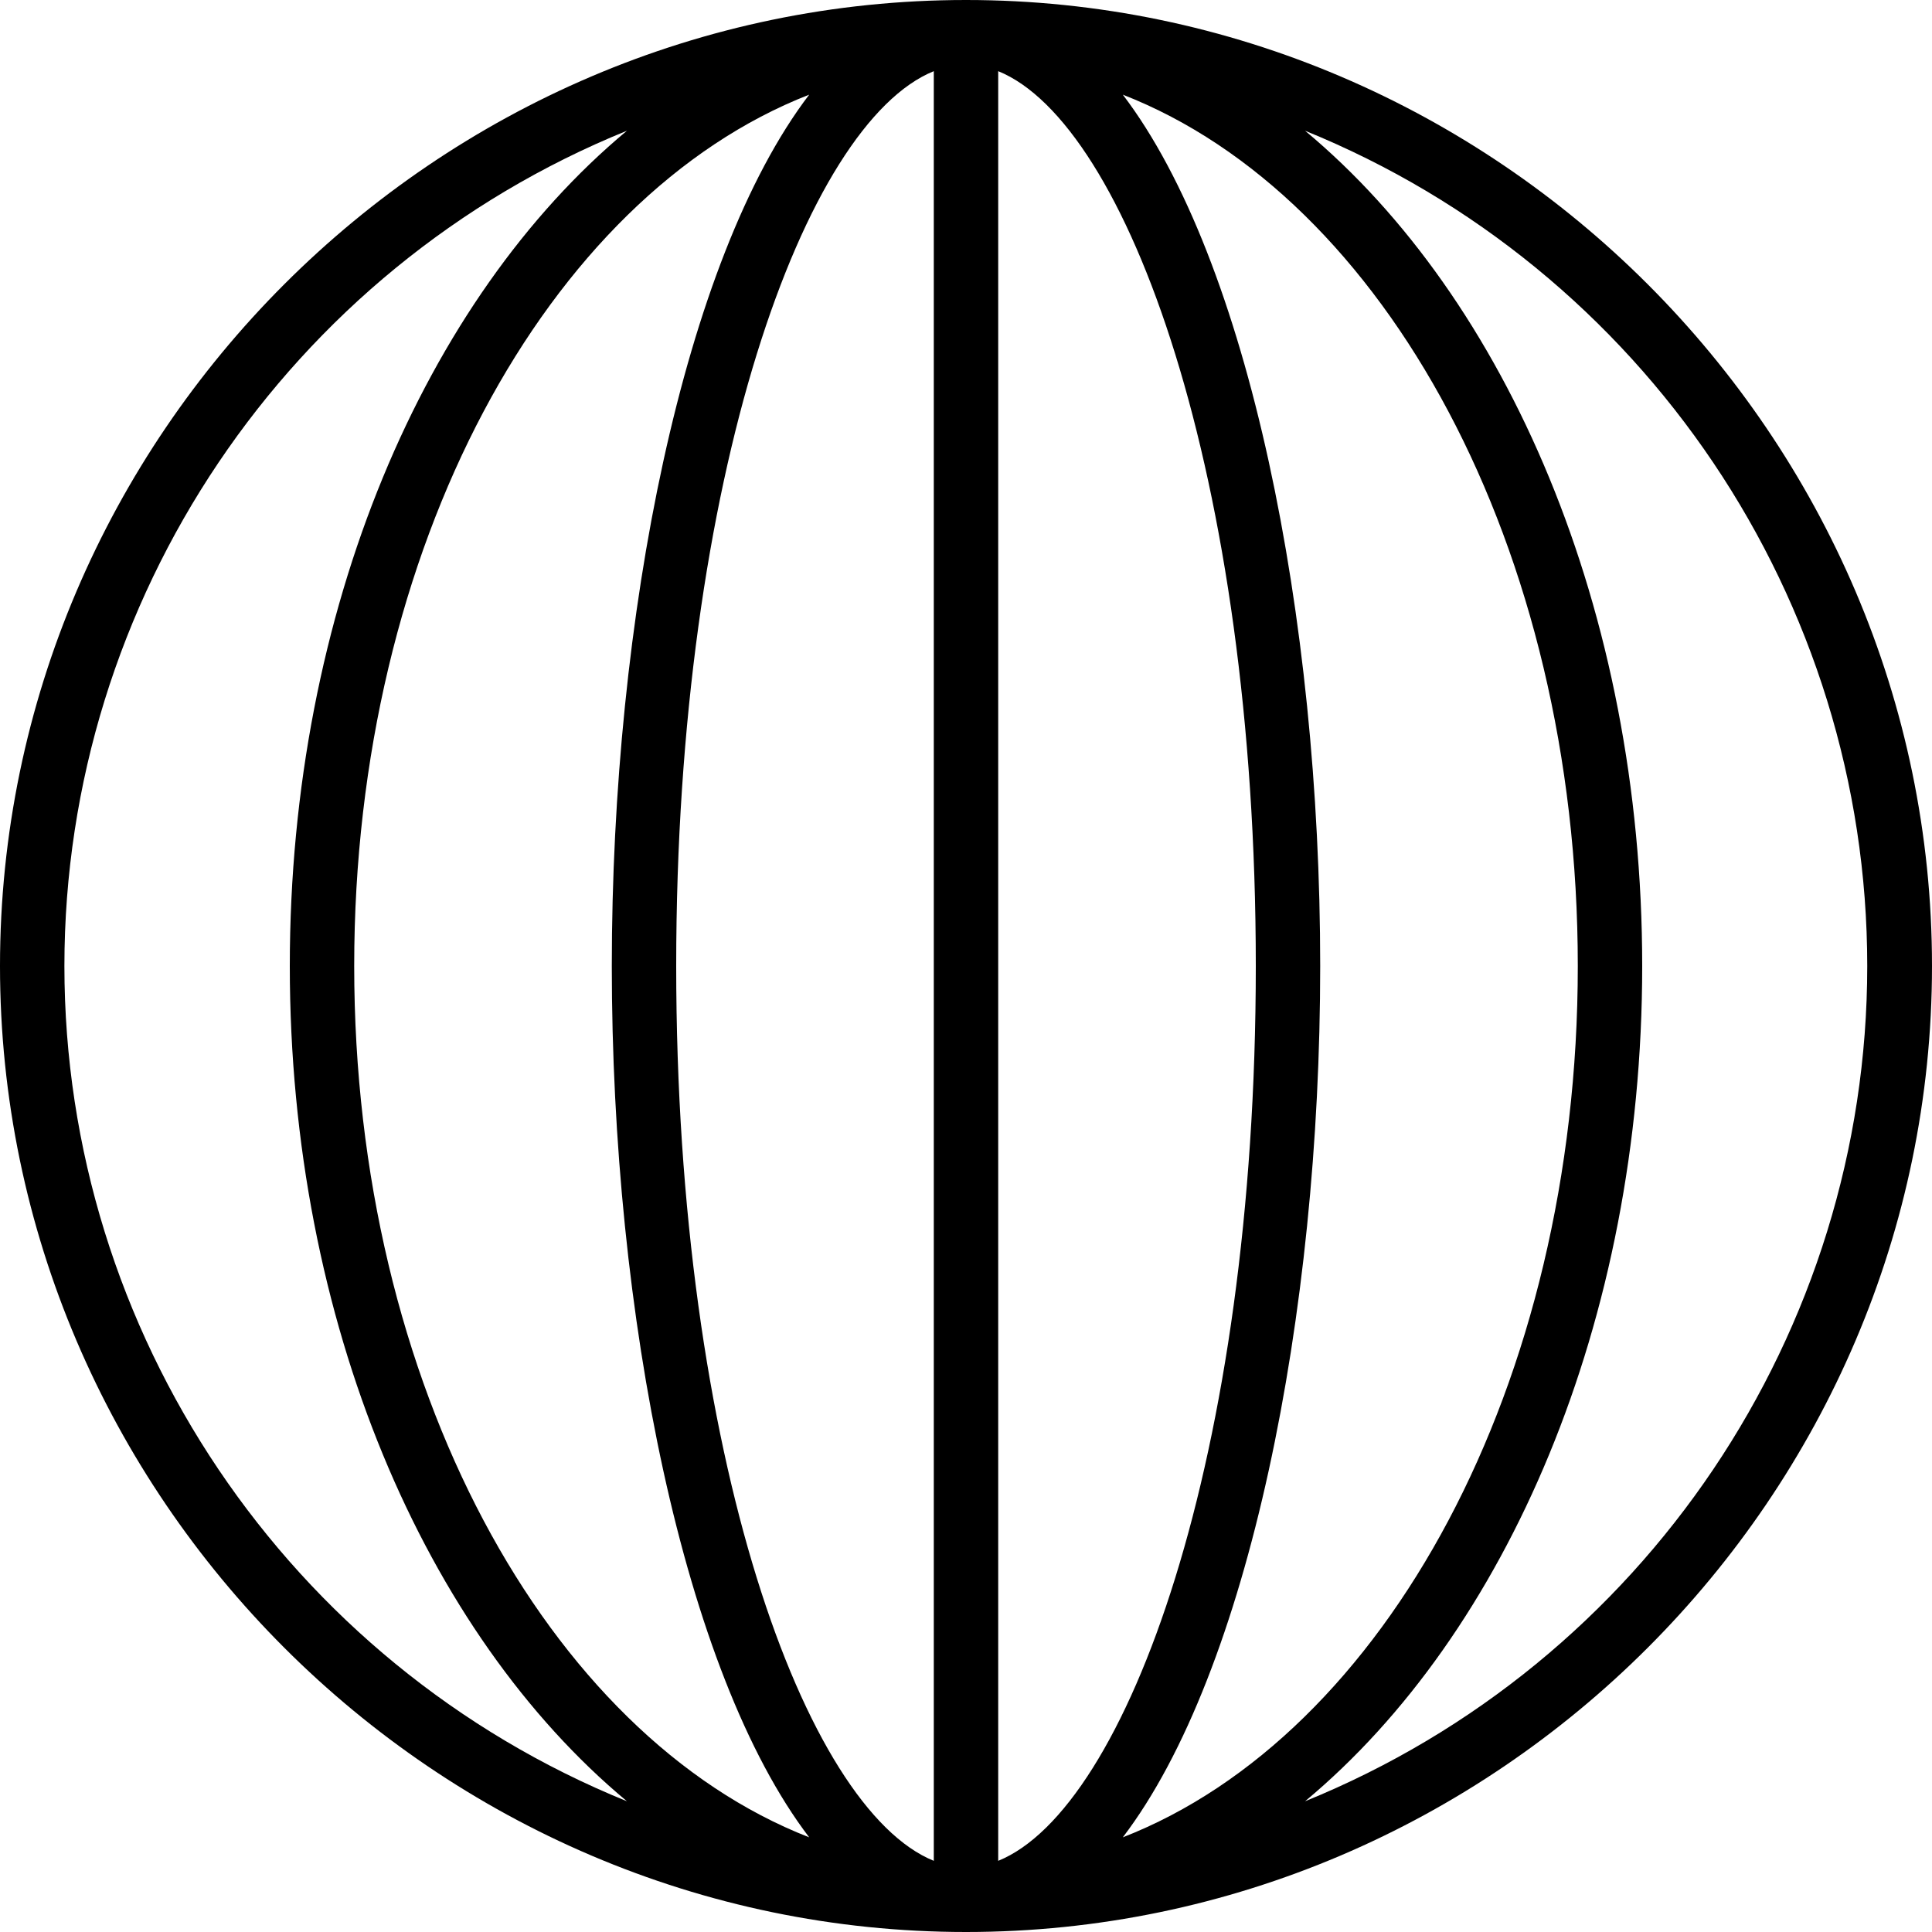
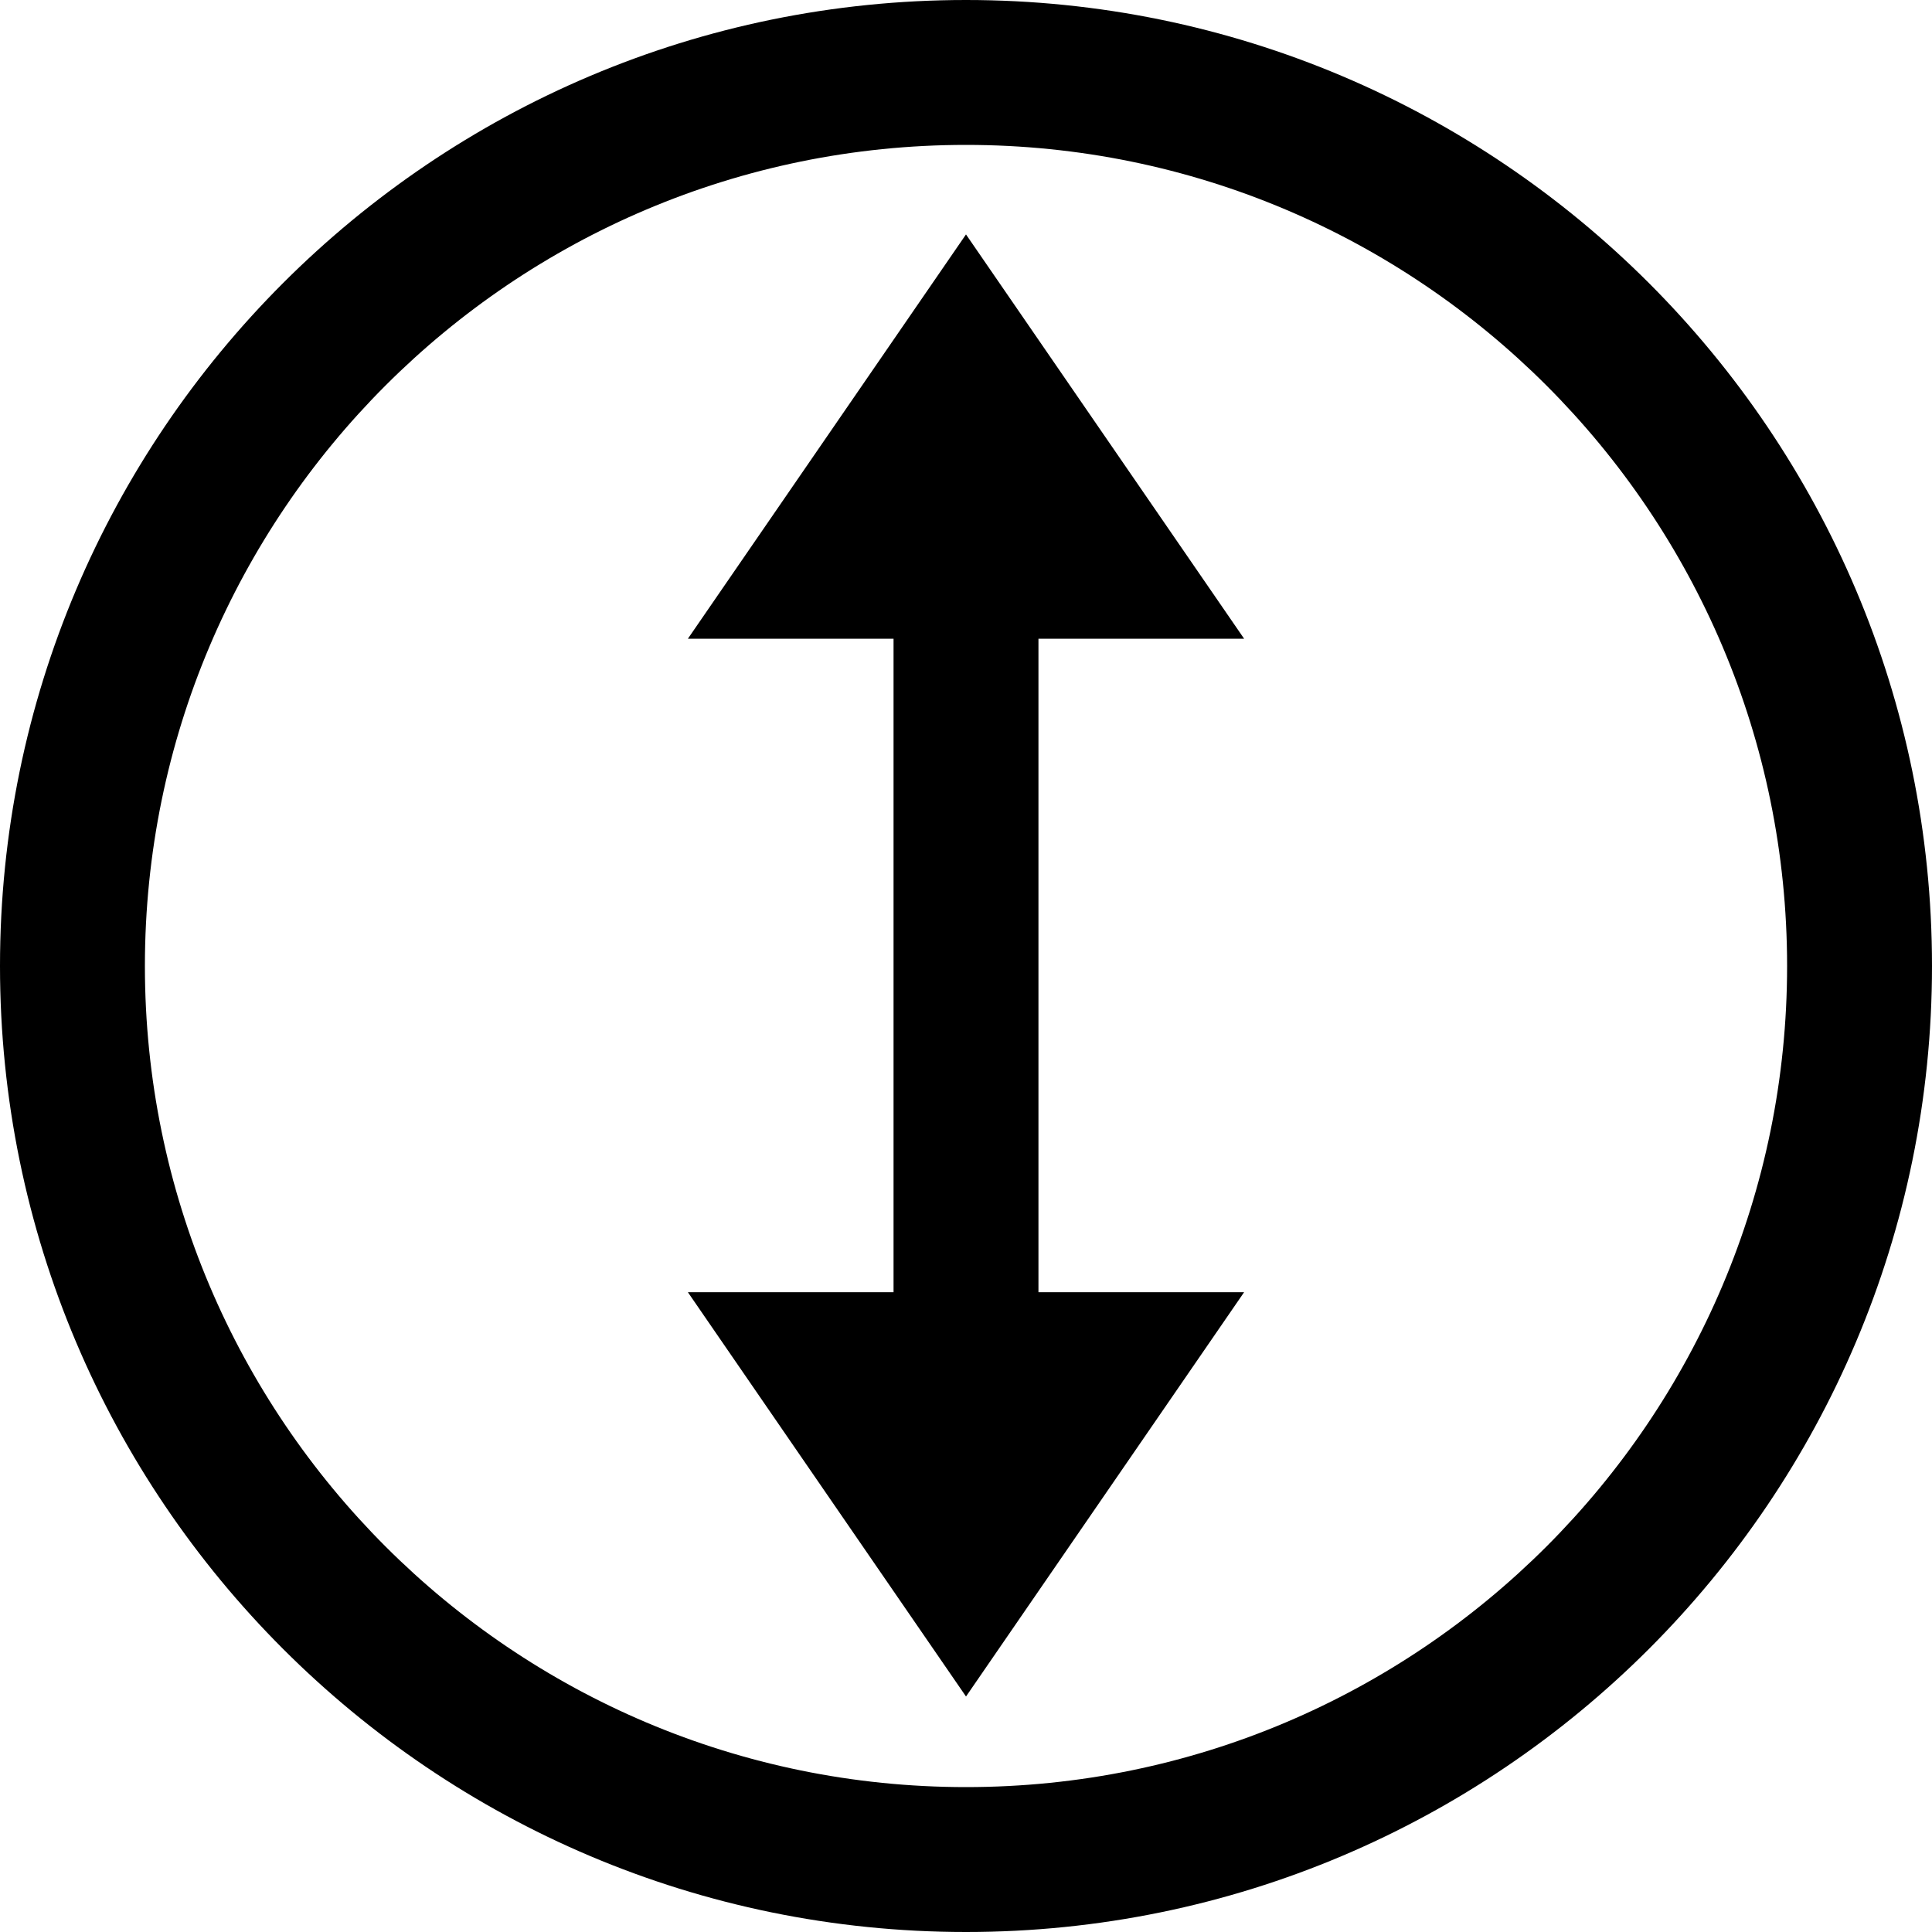
- <svg xmlns="http://www.w3.org/2000/svg" width="100%" height="100%" viewBox="0 0 60 60" version="1.1" xml:space="preserve" style="fill-rule:evenodd;clip-rule:evenodd;stroke-linejoin:round;stroke-miterlimit:2;">
-   <g transform="matrix(1,0,0,1,-2,-2)">
-     <path d="M32,2C15.542,2 2,15.542 2,32C2,48.458 15.542,62 32,62C48.458,62 62,48.458 62,32C62,15.542 48.458,2 32,2ZM31,4.21L31,59.79C27,58.17 23,47.22 23,32C23,16.78 27,5.83 31,4.21ZM33,59.79L33,4.21C37,5.83 41,16.78 41,32C41,47.22 37,58.17 33,59.79ZM21,32C21,42.83 23.22,53.93 27.13,59.06C19,55.89 13,45 13,32C13,19 19,8.11 27.13,4.94C23.22,10.07 21,21.17 21,32ZM43,32C43,21.17 40.78,10.07 36.87,4.94C45,8.11 51,19 51,32C51,45 45,55.89 36.87,59.06C40.78,53.93 43,42.83 43,32ZM4,32C4.002,20.627 10.932,10.337 21.47,6.06C15.21,11.27 11,20.94 11,32C11,43.06 15.21,52.73 21.47,57.94C10.932,53.663 4.002,43.373 4,32ZM42.53,57.94C48.79,52.73 53,43.06 53,32C53,20.94 48.79,11.27 42.53,6.06C53.063,10.34 59.989,20.63 59.989,32C59.989,43.37 53.063,53.66 42.53,57.94Z" style="fill-rule:nonzero;" />
+ <svg xmlns="http://www.w3.org/2000/svg" width="100%" height="100%" viewBox="0 0 80 80" version="1.1" xml:space="preserve" style="fill-rule:evenodd;clip-rule:evenodd;stroke-linejoin:round;stroke-miterlimit:2;">
+   <g id="Layer1">
+     <path d="M40,0C62.077,0 80,17.923 80,40C80,62.077 62.077,80 40,80C17.923,80 0,62.077 0,40C0,17.923 17.923,0 40,0ZM40,6C21.235,6 6,21.235 6,40C6,58.765 21.235,74 40,74C58.765,74 74,58.765 74,40C74,21.235 58.765,6 40,6Z" />
+   </g>
+   <g id="Layer2">
+     <g transform="matrix(1,-0,-0,0.541163,0,18.34333)">
+       <rect x="37" y="5.738" width="6" height="68.48" />
+     </g>
+     <g transform="matrix(1.429606,0,0,1.039163,-28.70011,3.744363)">
+       <path d="M48.055,5.738L56.111,21.848L40,21.848L48.055,5.738Z" />
+     </g>
+     <g transform="matrix(-1.429606,-0,0,-1.039163,108.7001,76.21138)">
+       <path d="M48.055,5.738L56.111,21.848L40,21.848L48.055,5.738Z" />
+     </g>
  </g>
</svg>
